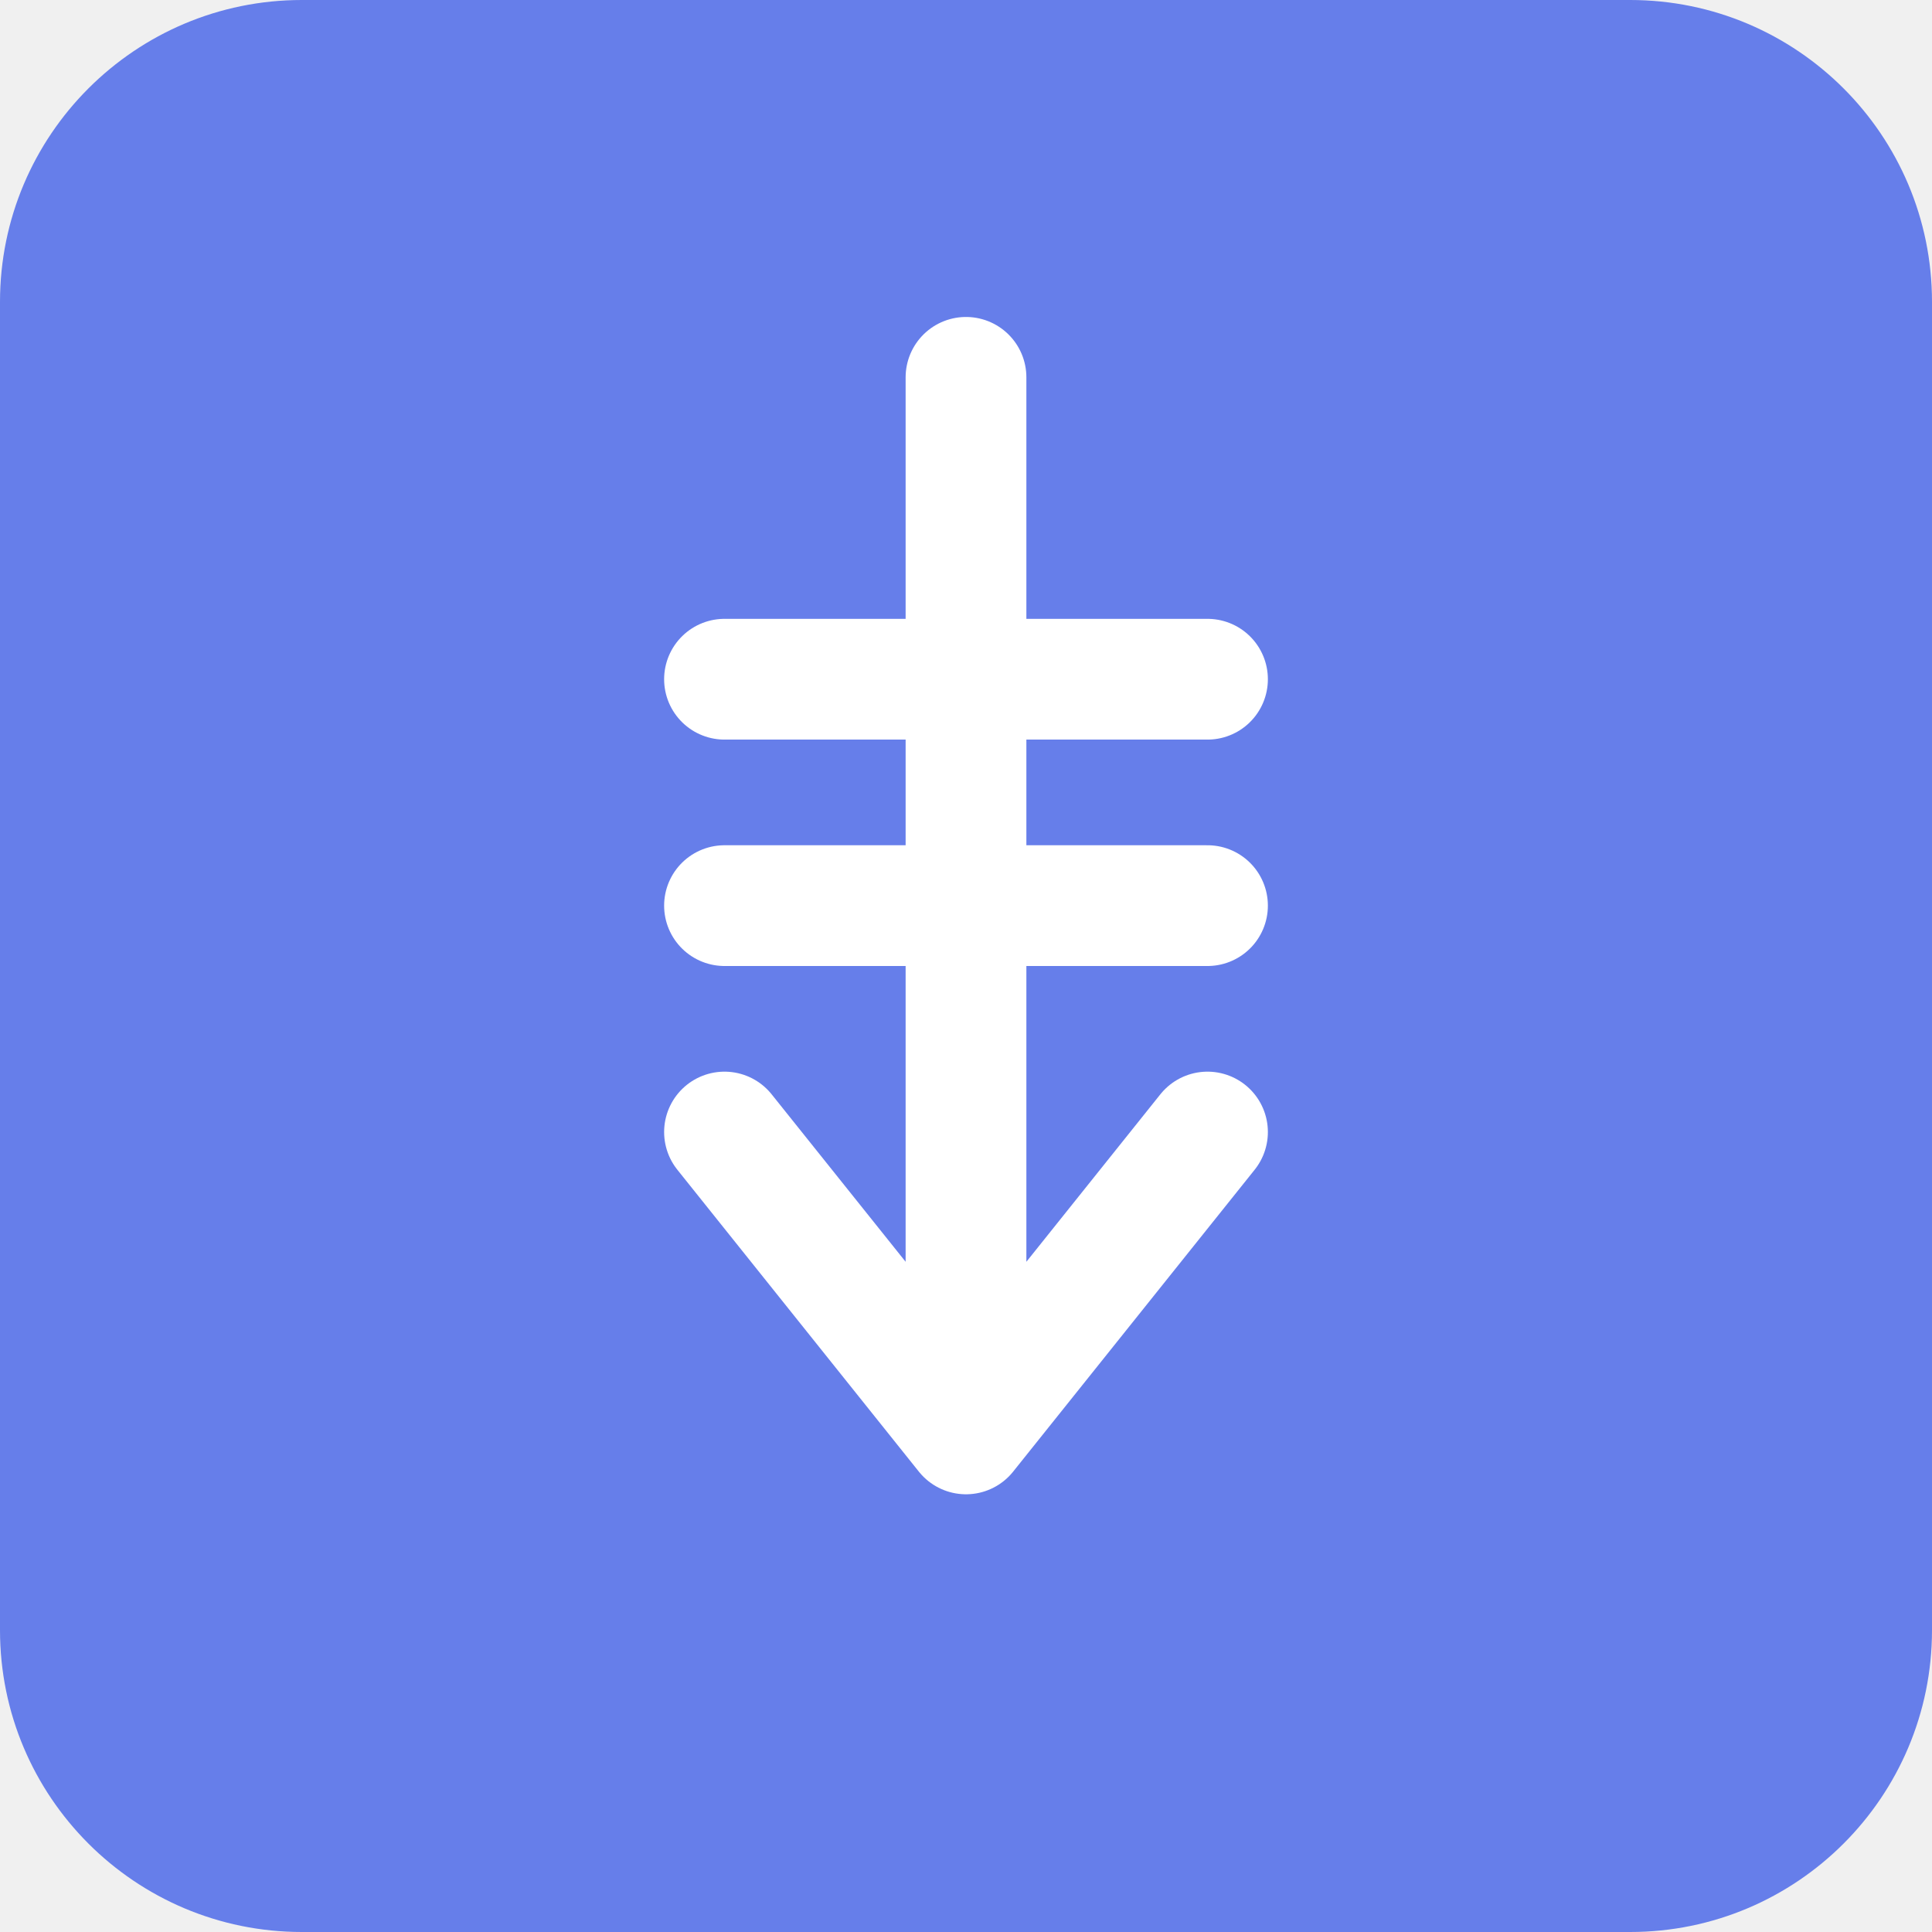
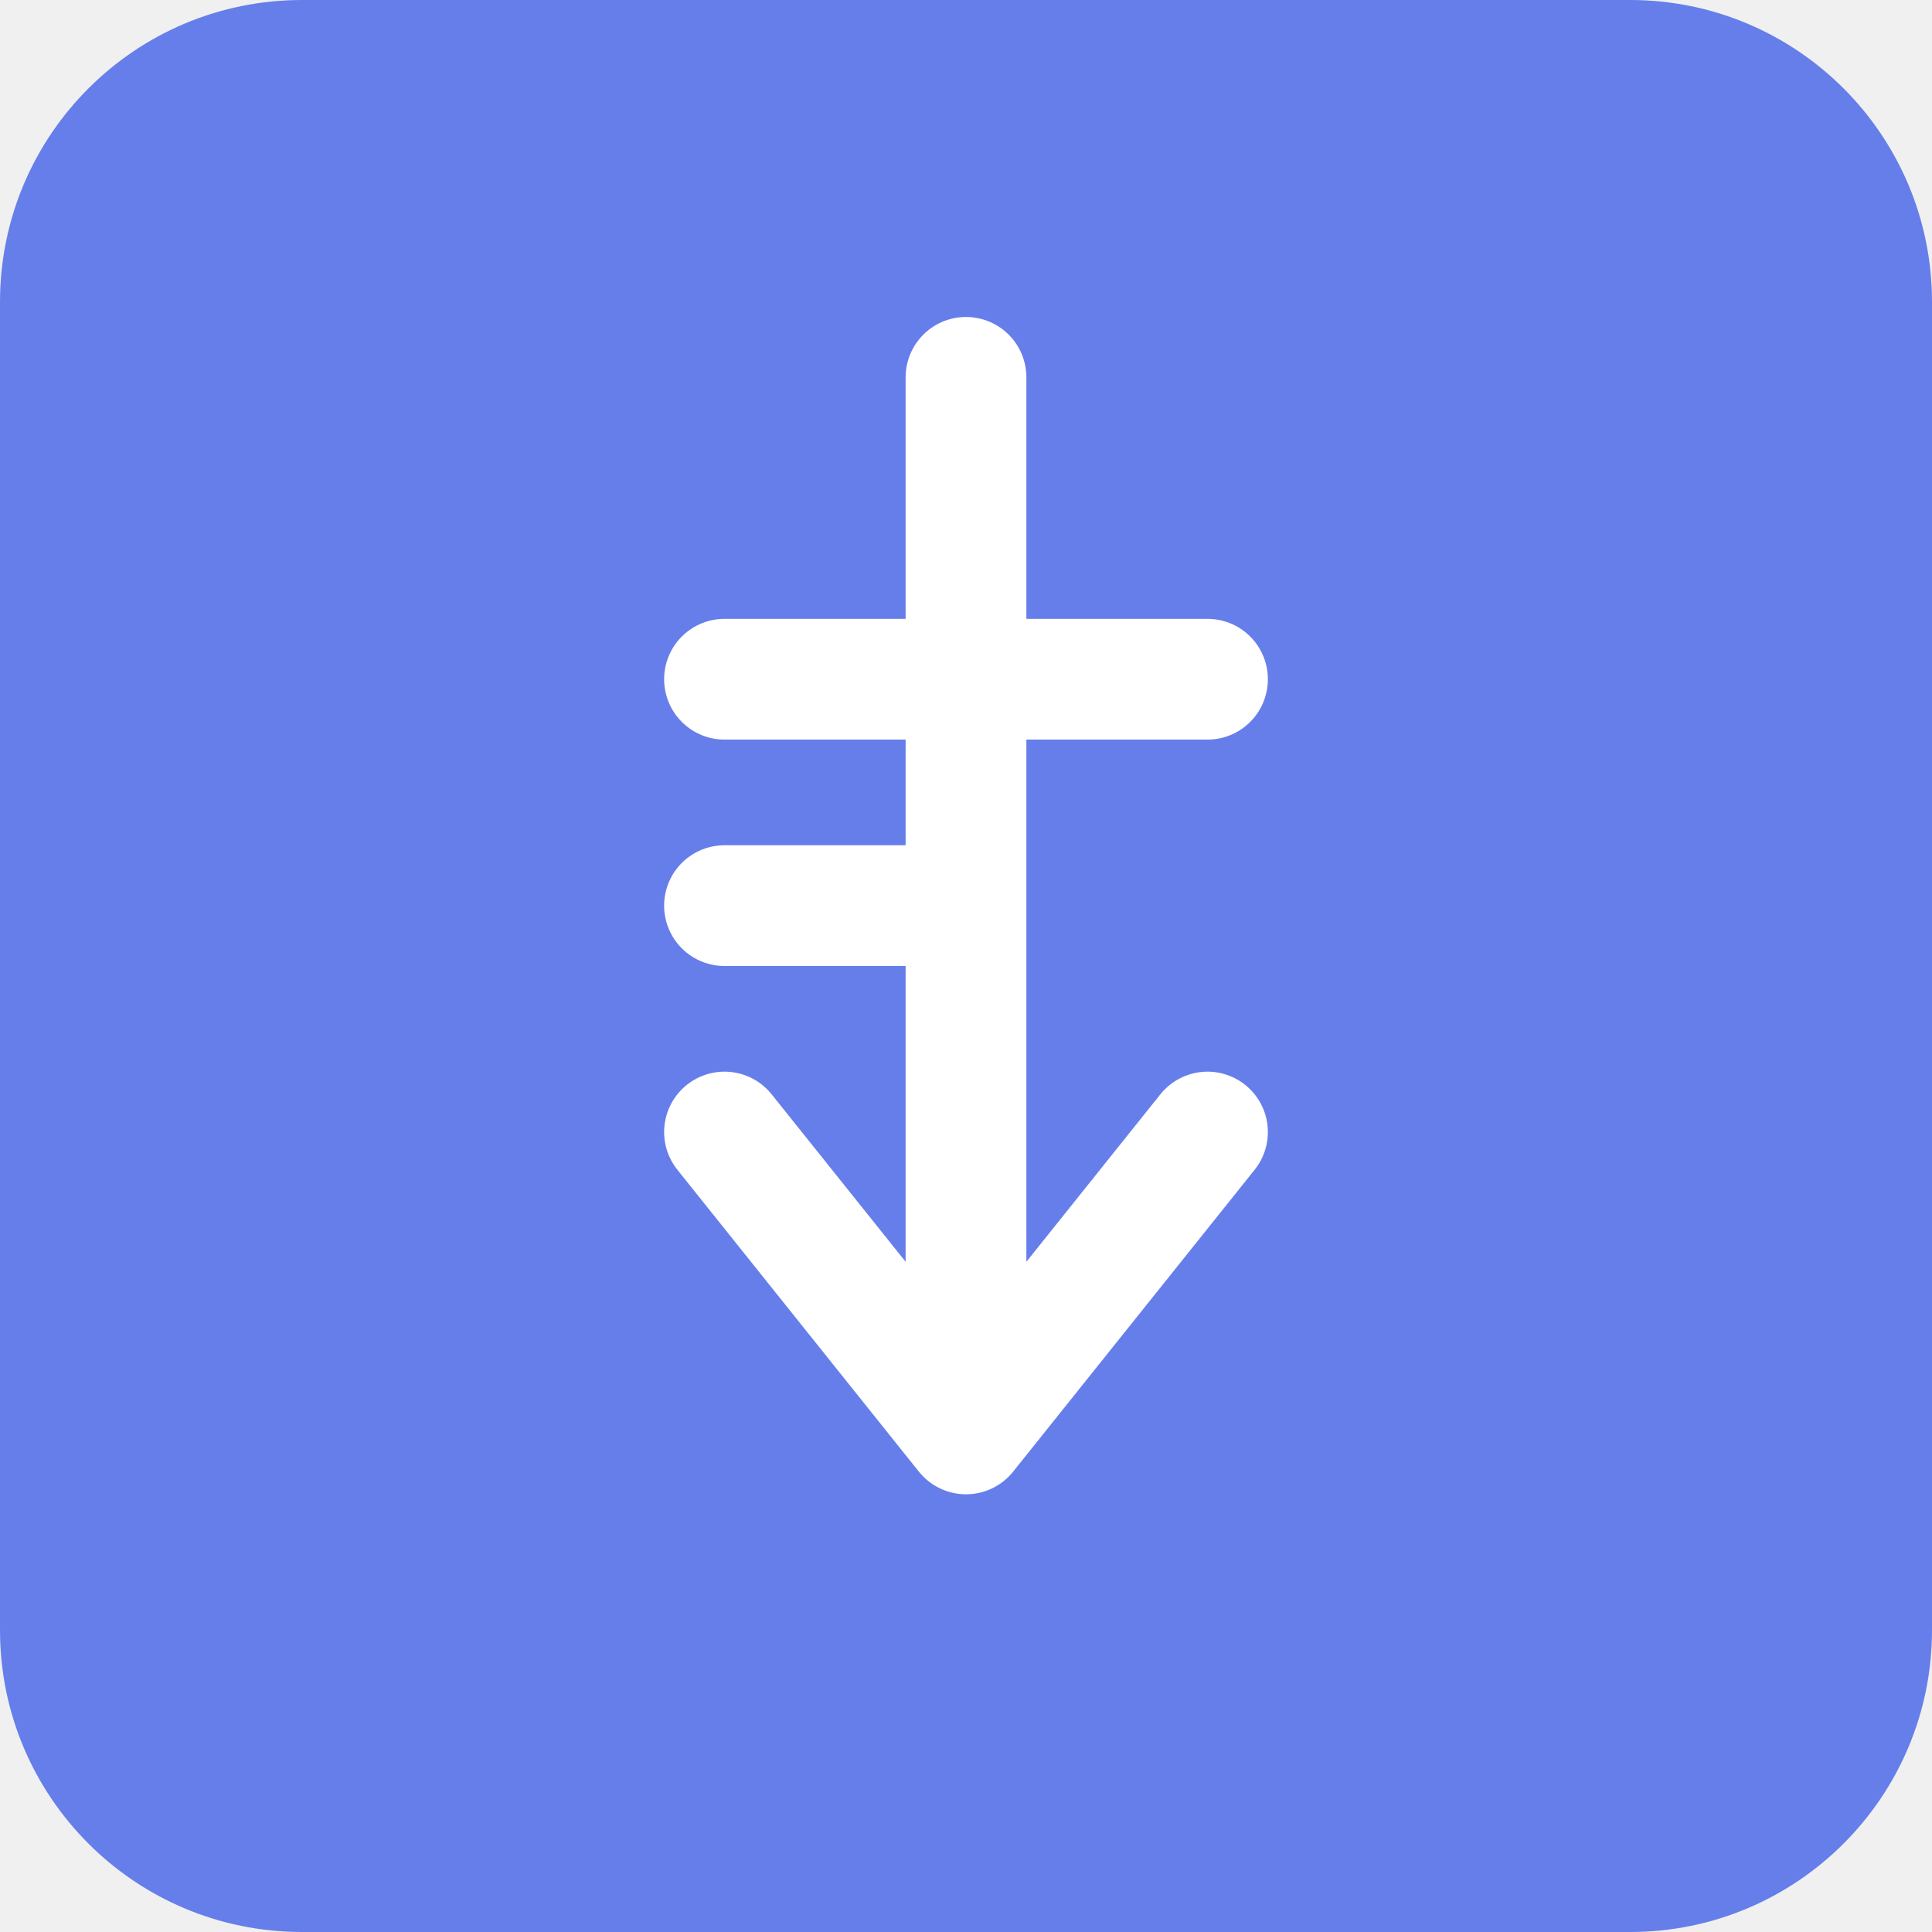
<svg xmlns="http://www.w3.org/2000/svg" width="128" height="128" viewBox="0 0 128 128">
  <rect width="128" height="128" rx="20" fill="#667eea" />
-   <path d="M64 25 L64 95 M48 75 L64 95 L80 75 M48 45 L80 45 M48 60 L80 60" stroke="white" stroke-width="8" fill="none" stroke-linecap="round" stroke-linejoin="round" />
+   <path d="M64 25 L64 95 M48 75 L64 95 L80 75 M64 45 L48 45 M64 60 L48 60 M64 45 L80 45" stroke="white" stroke-width="8" fill="none" stroke-linecap="round" stroke-linejoin="round" />
</svg>
